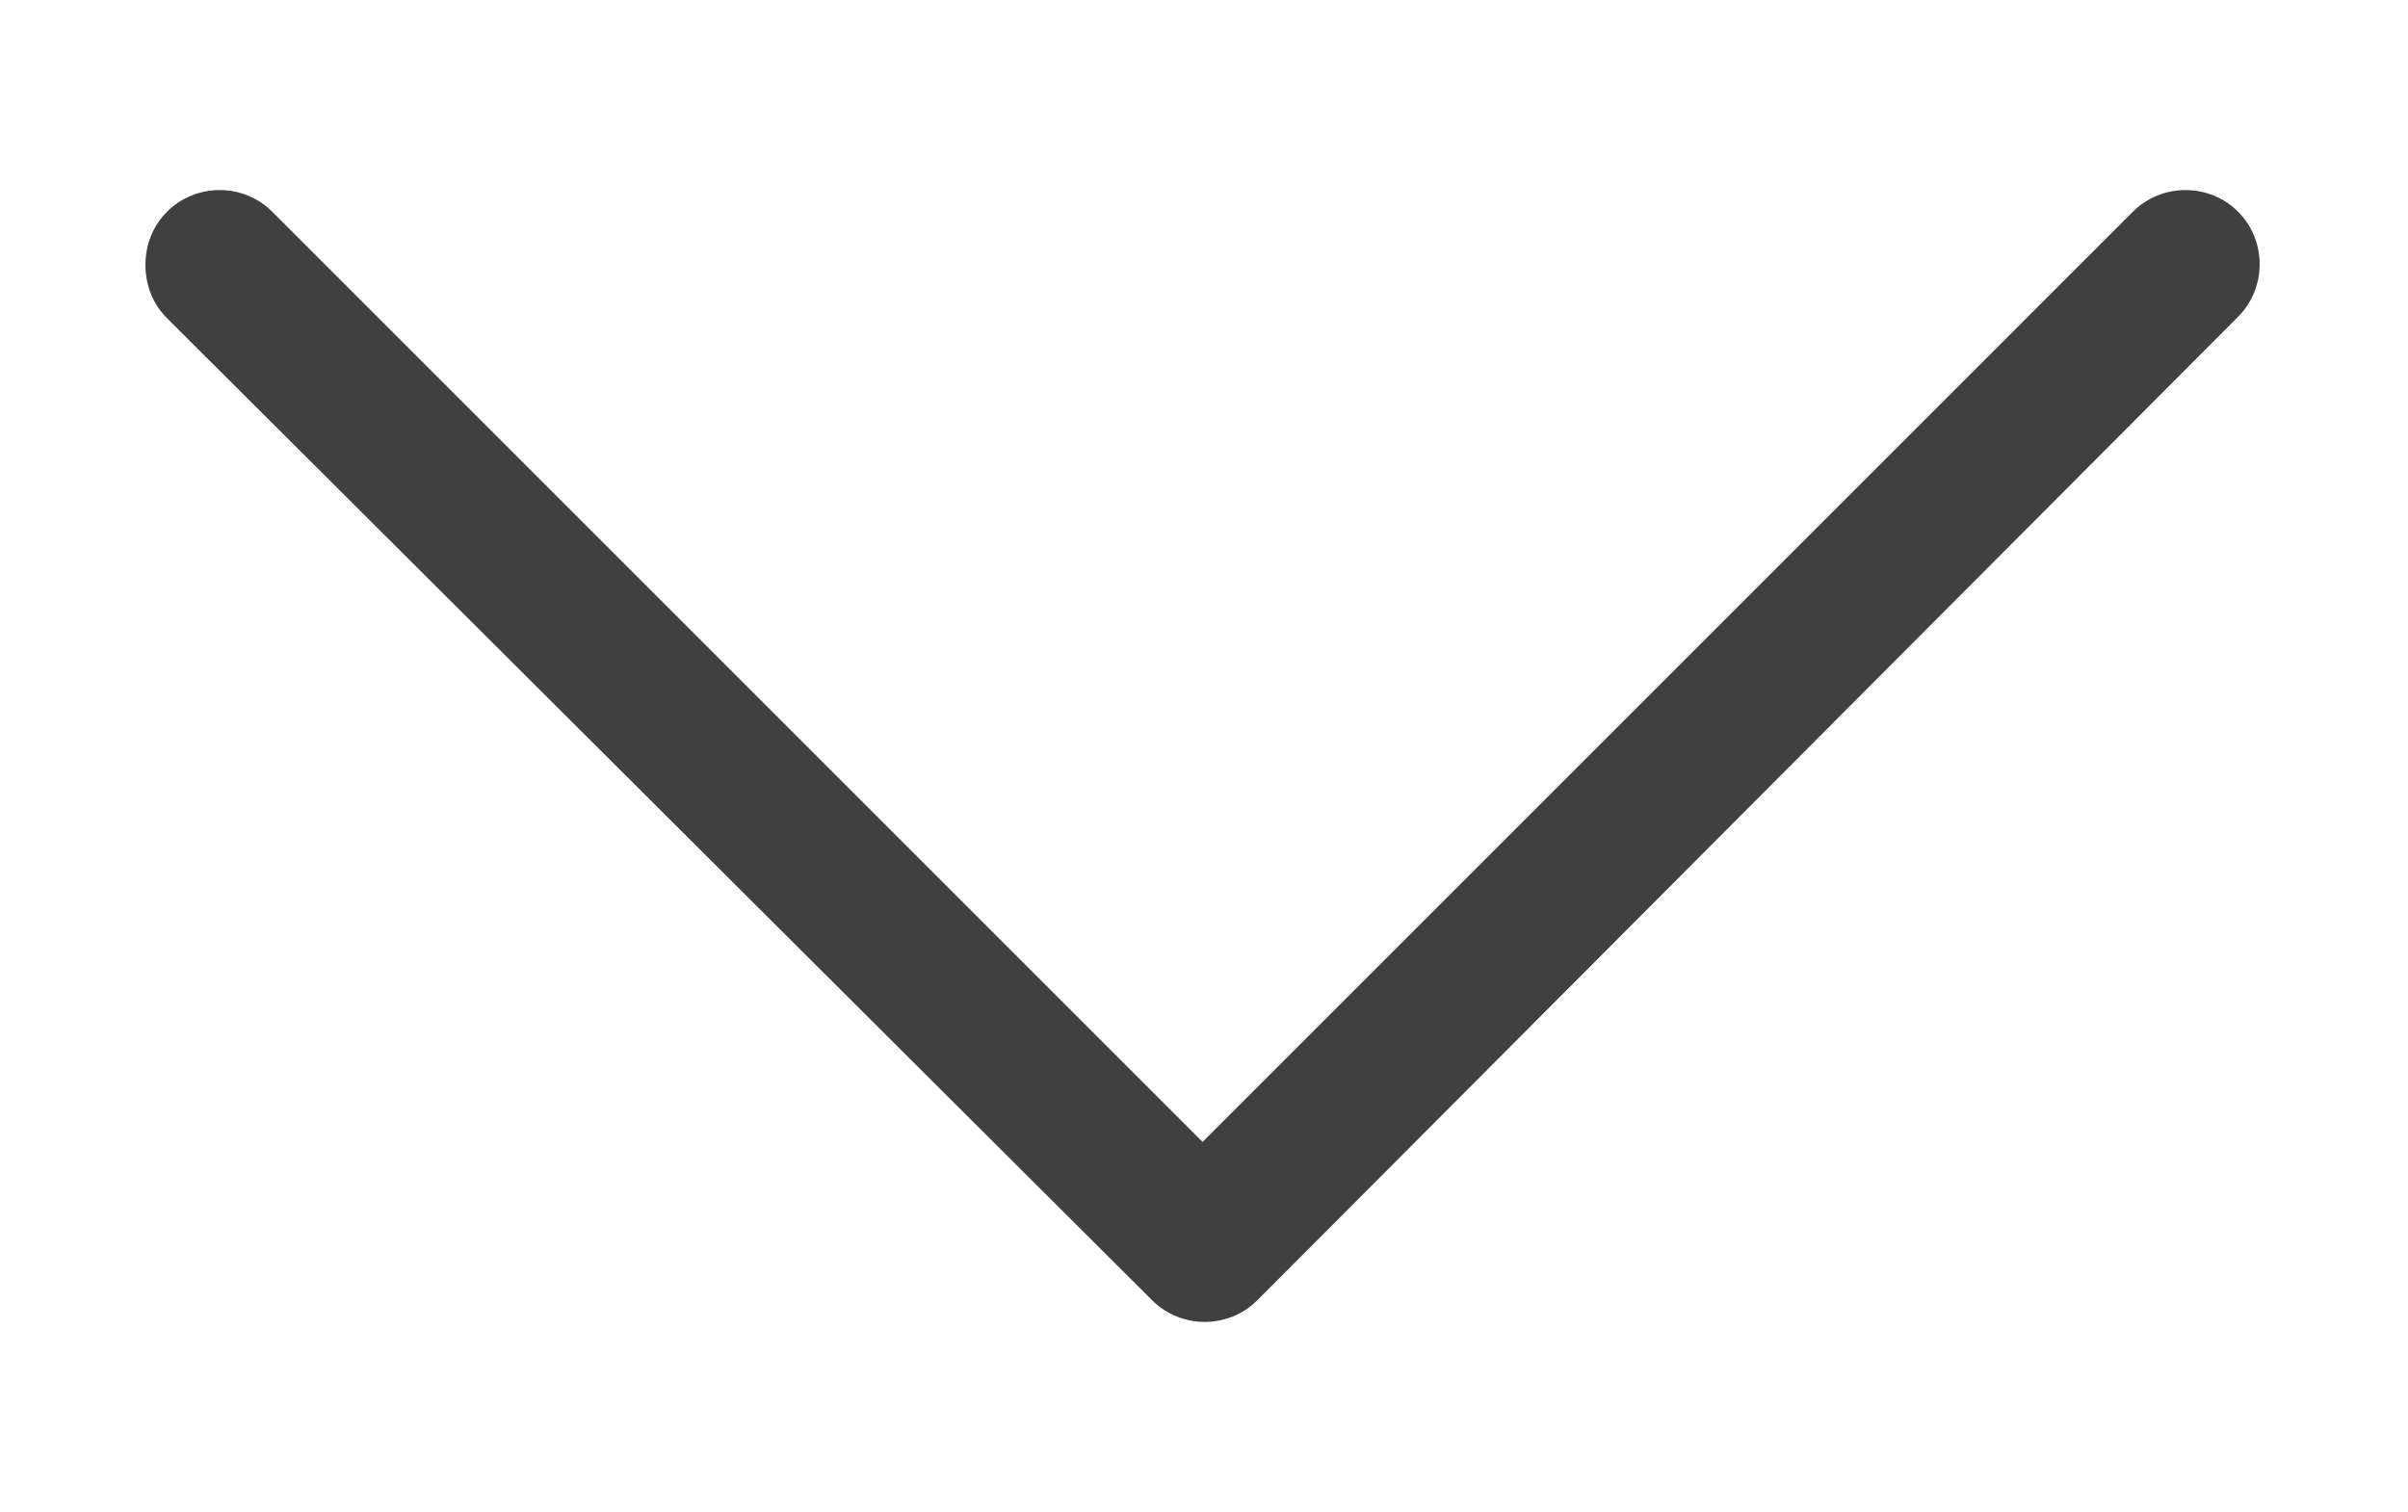
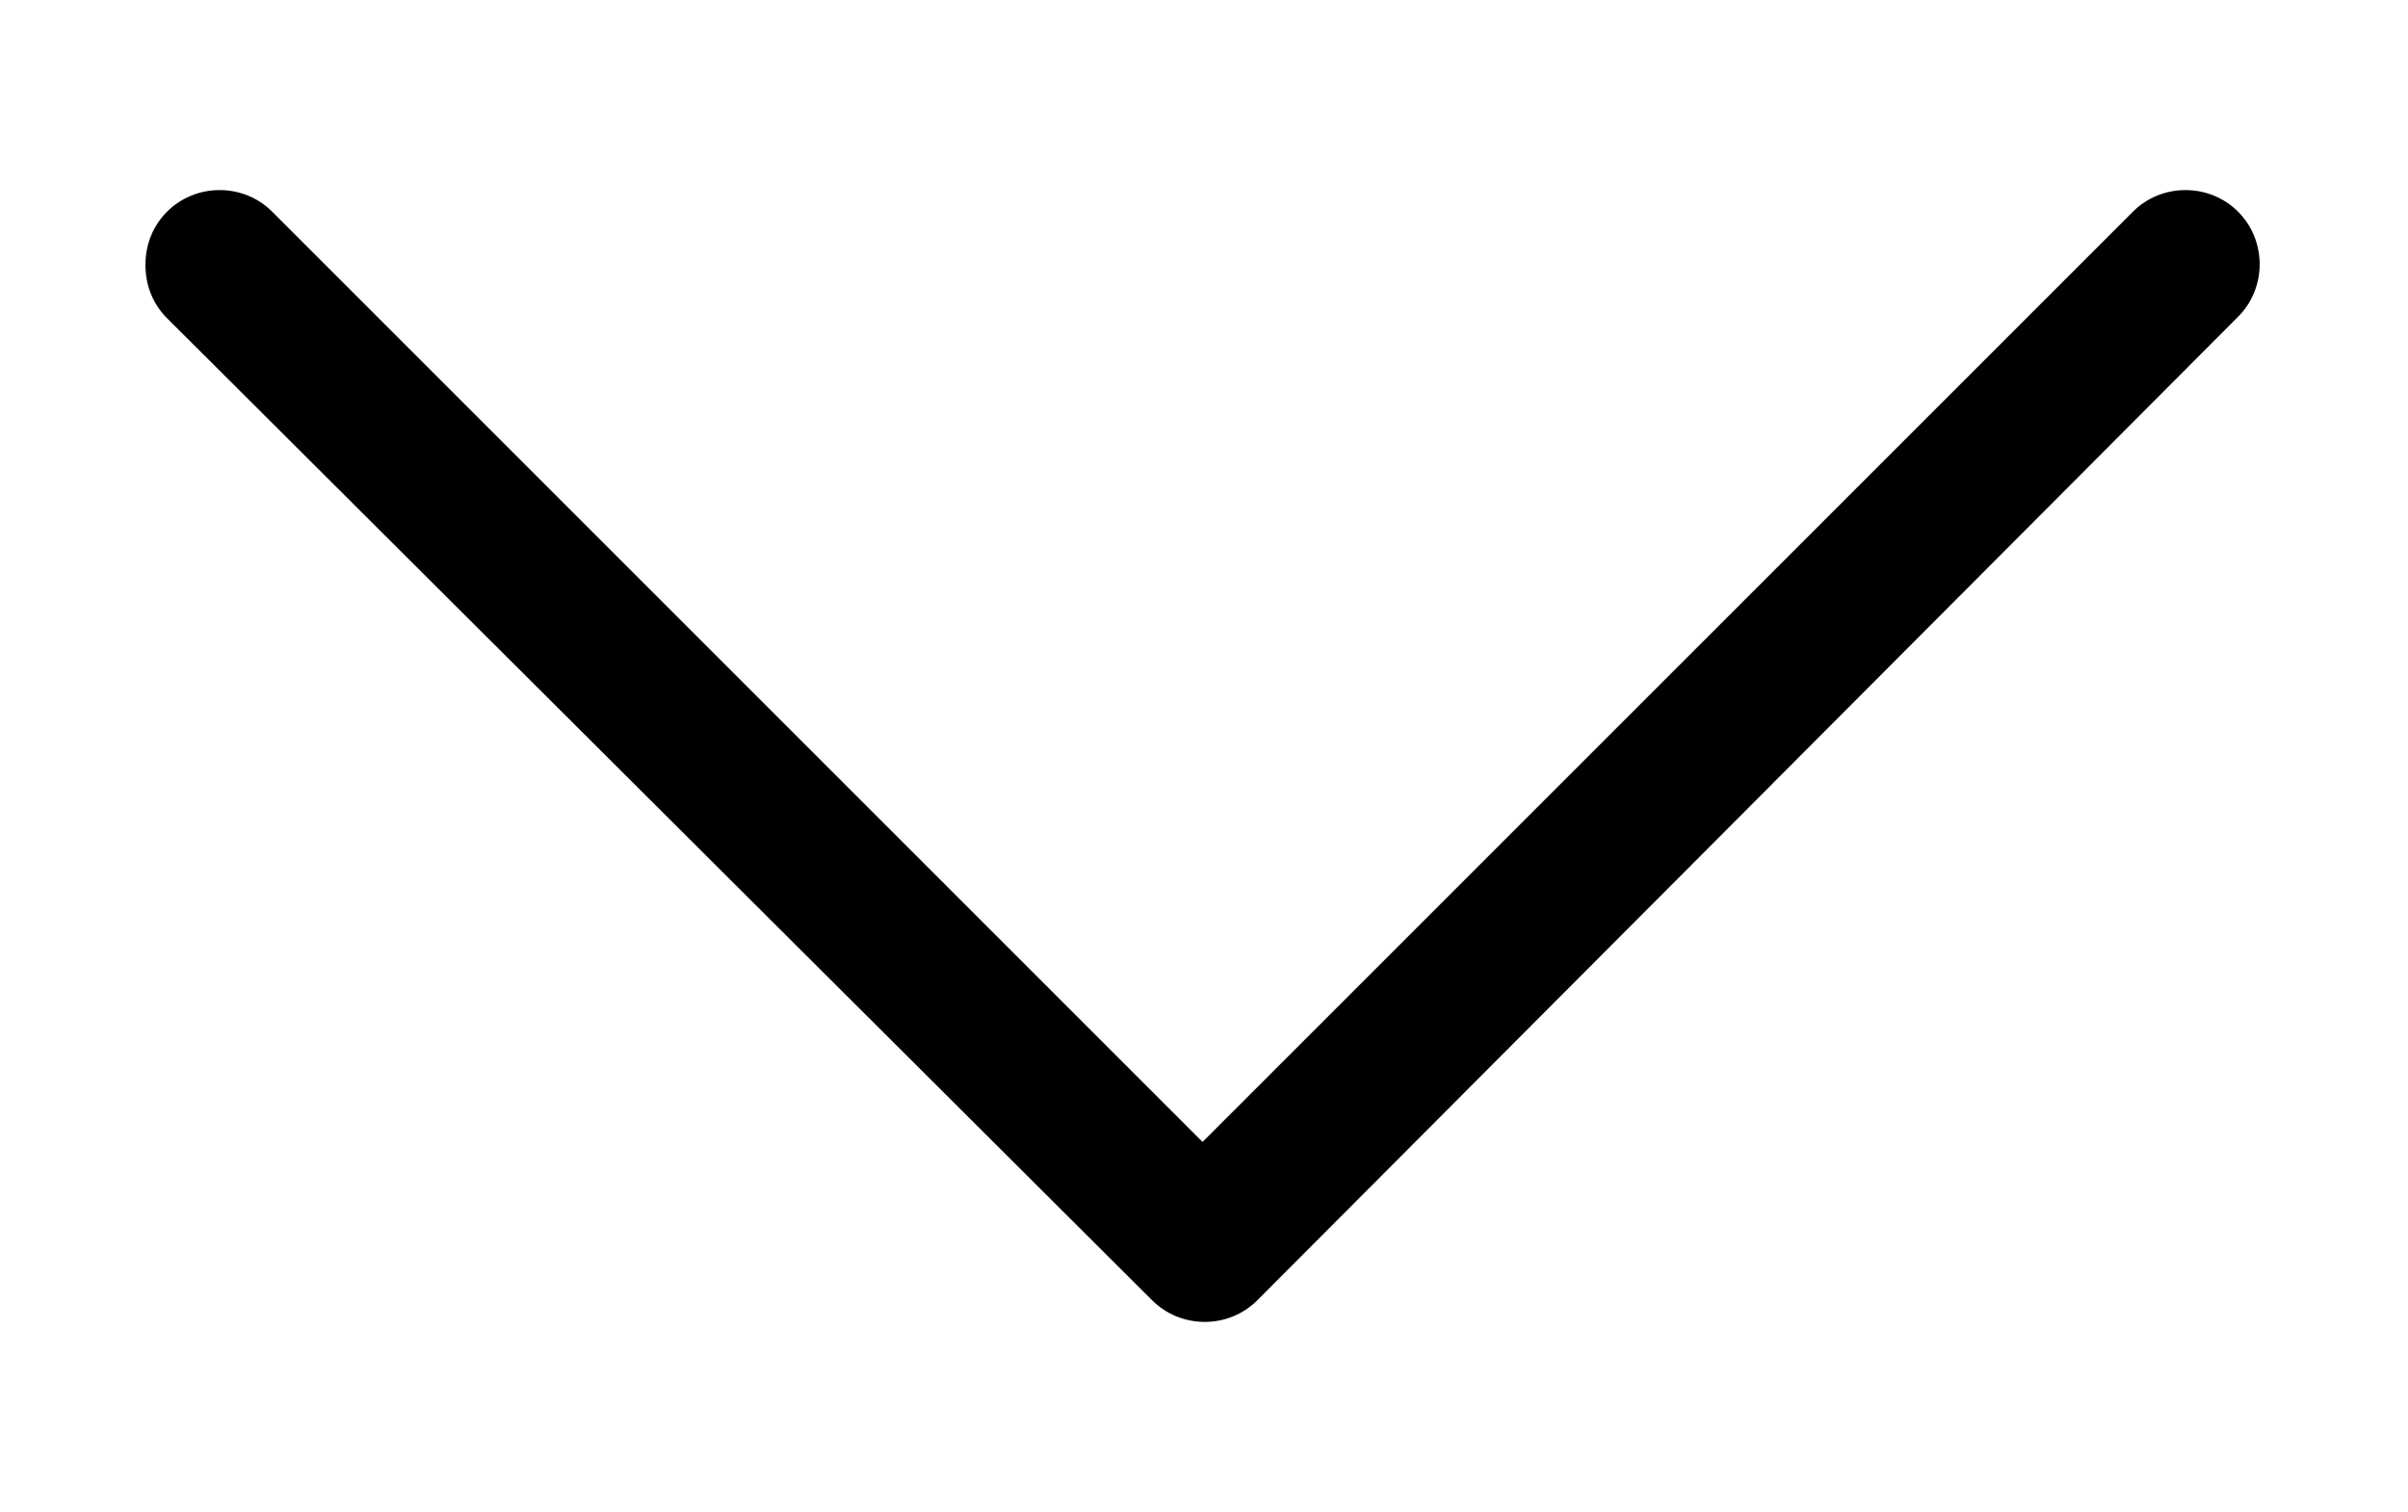
<svg xmlns="http://www.w3.org/2000/svg" version="1.1" id="Layer_1" x="0px" y="0px" viewBox="0 0 167.2 105" style="enable-background:new 0 0 167.2 105;" xml:space="preserve">
-   <style type="text/css">
- 	.st0{fill:#404041;}
- </style>
  <g>
    <g>
-       <path class="st0" d="M11.6,22.1c-1-1-1.5-2.3-1.5-3.7c0-1.4,0.5-2.7,1.5-3.7c2-2,5.3-2,7.3,0l64.6,64.6l64.6-64.6c2-2,5.3-2,7.3,0    c2,2,2,5.3,0,7.3L87.3,90.3c-2,2-5.3,2-7.3,0L11.6,22.1z M11.6,22.1" />
+       <path d="M11.6,22.1c-1-1-1.5-2.3-1.5-3.7c0-1.4,0.5-2.7,1.5-3.7c2-2,5.3-2,7.3,0l64.6,64.6l64.6-64.6c2-2,5.3-2,7.3,0    c2,2,2,5.3,0,7.3L87.3,90.3c-2,2-5.3,2-7.3,0L11.6,22.1z M11.6,22.1" />
    </g>
  </g>
</svg>
